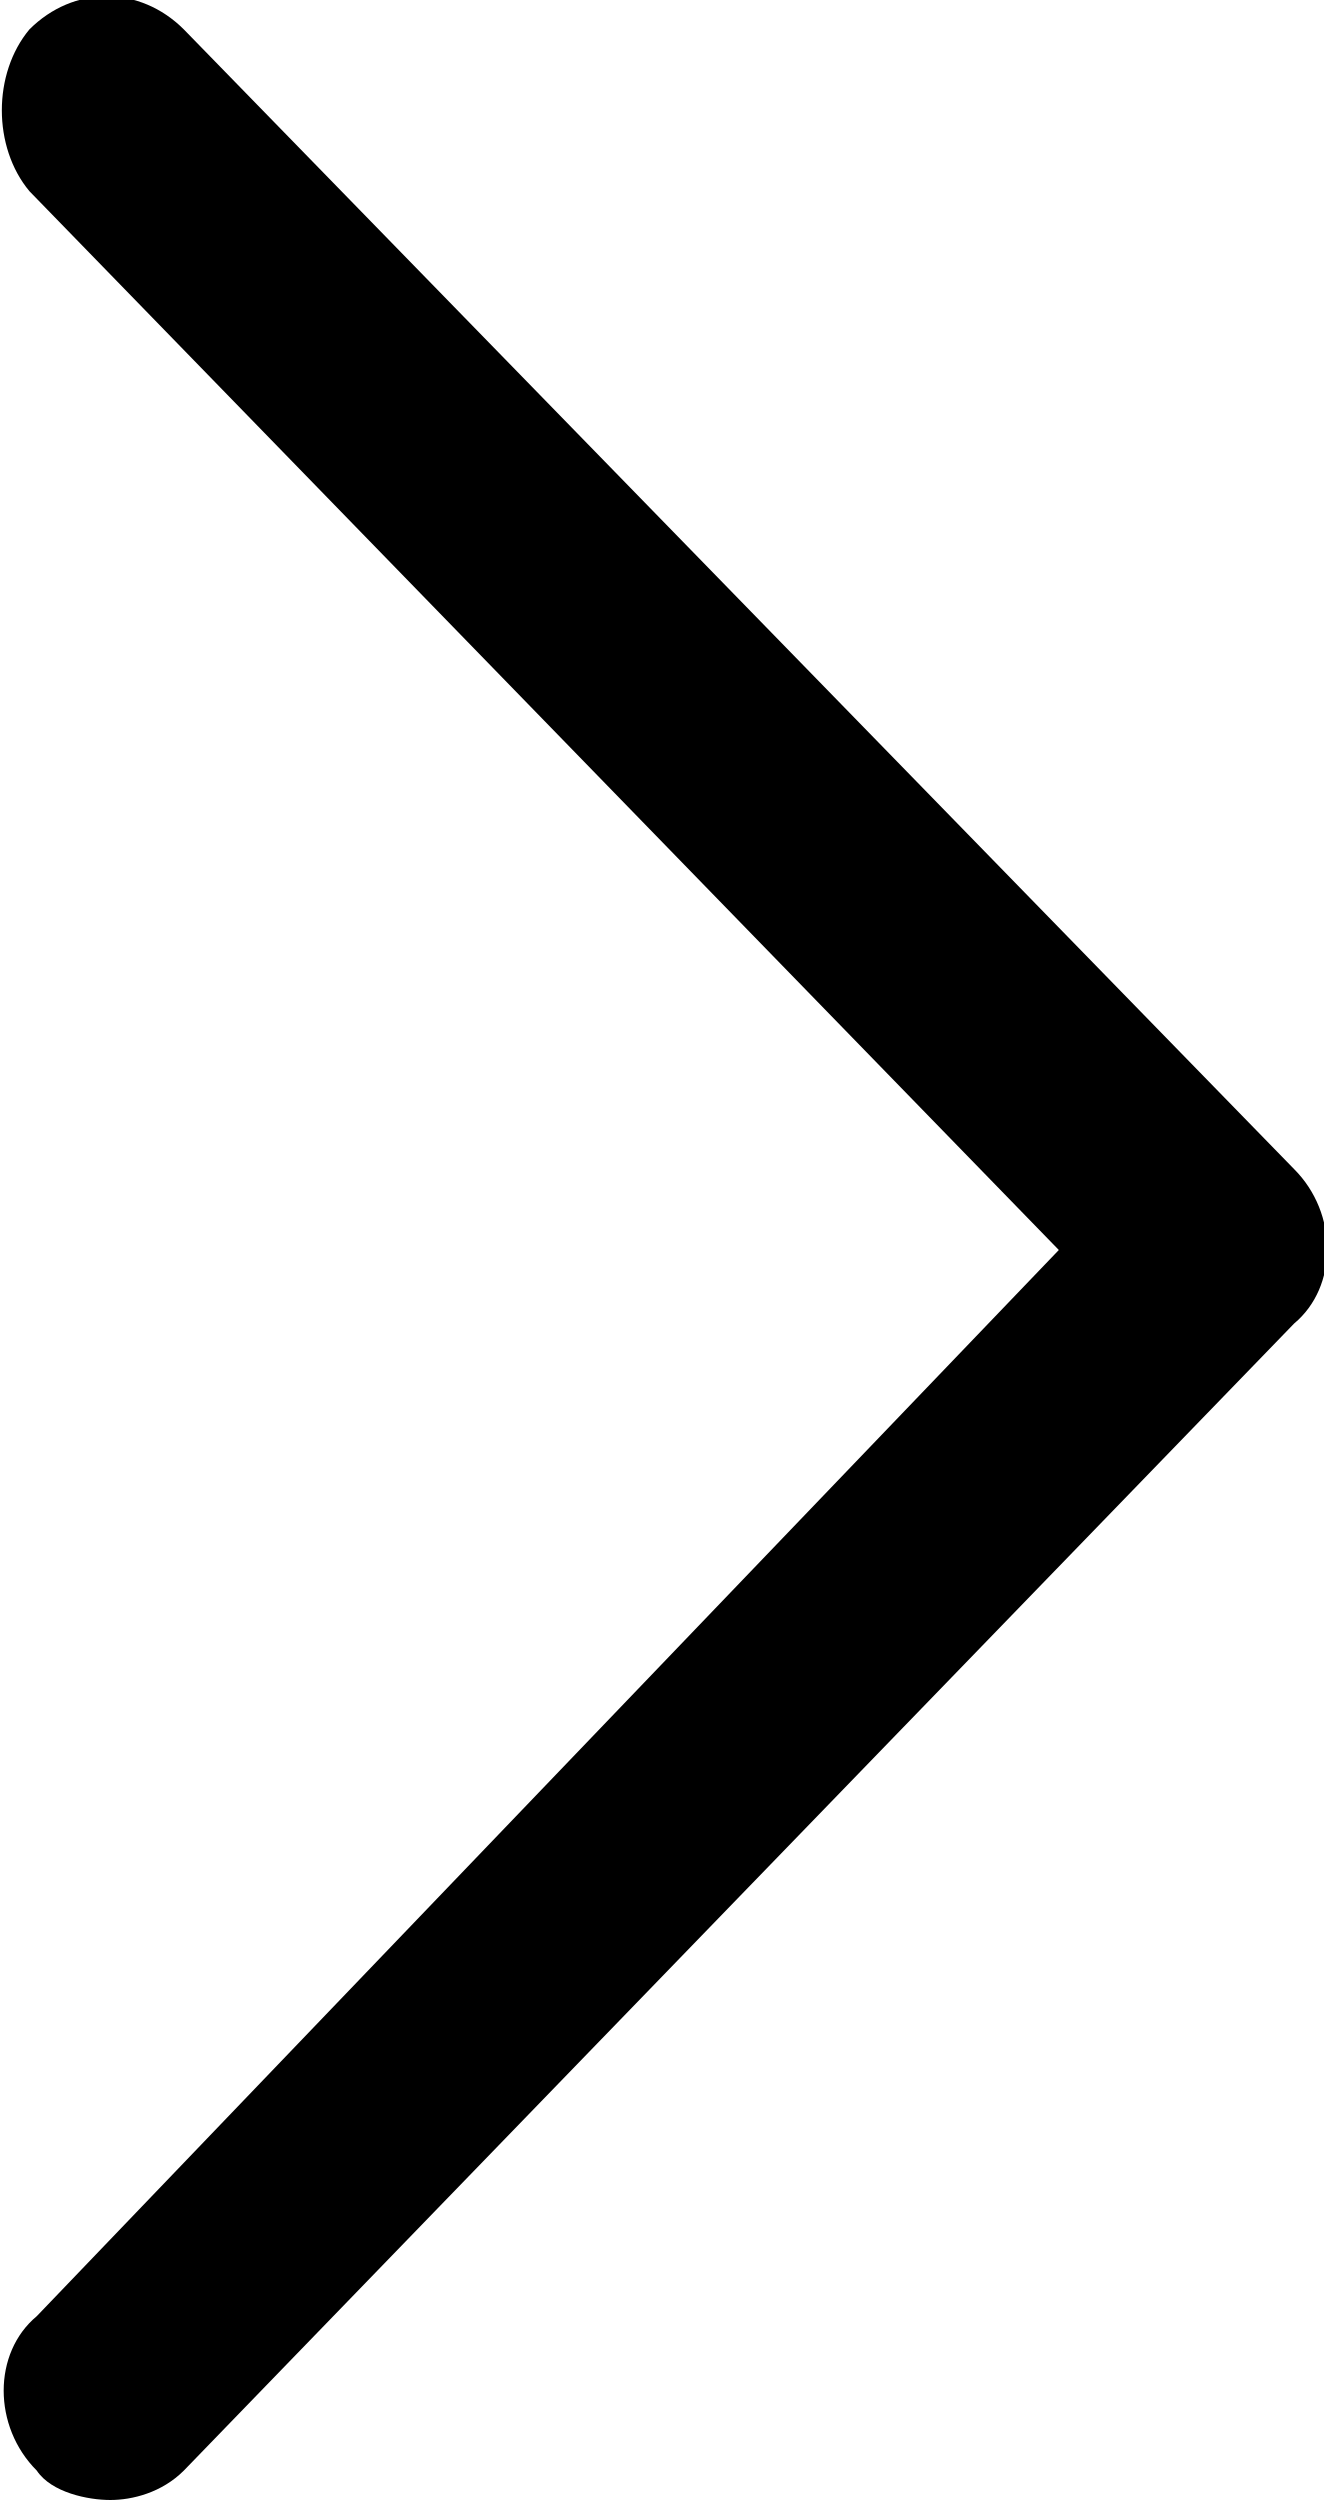
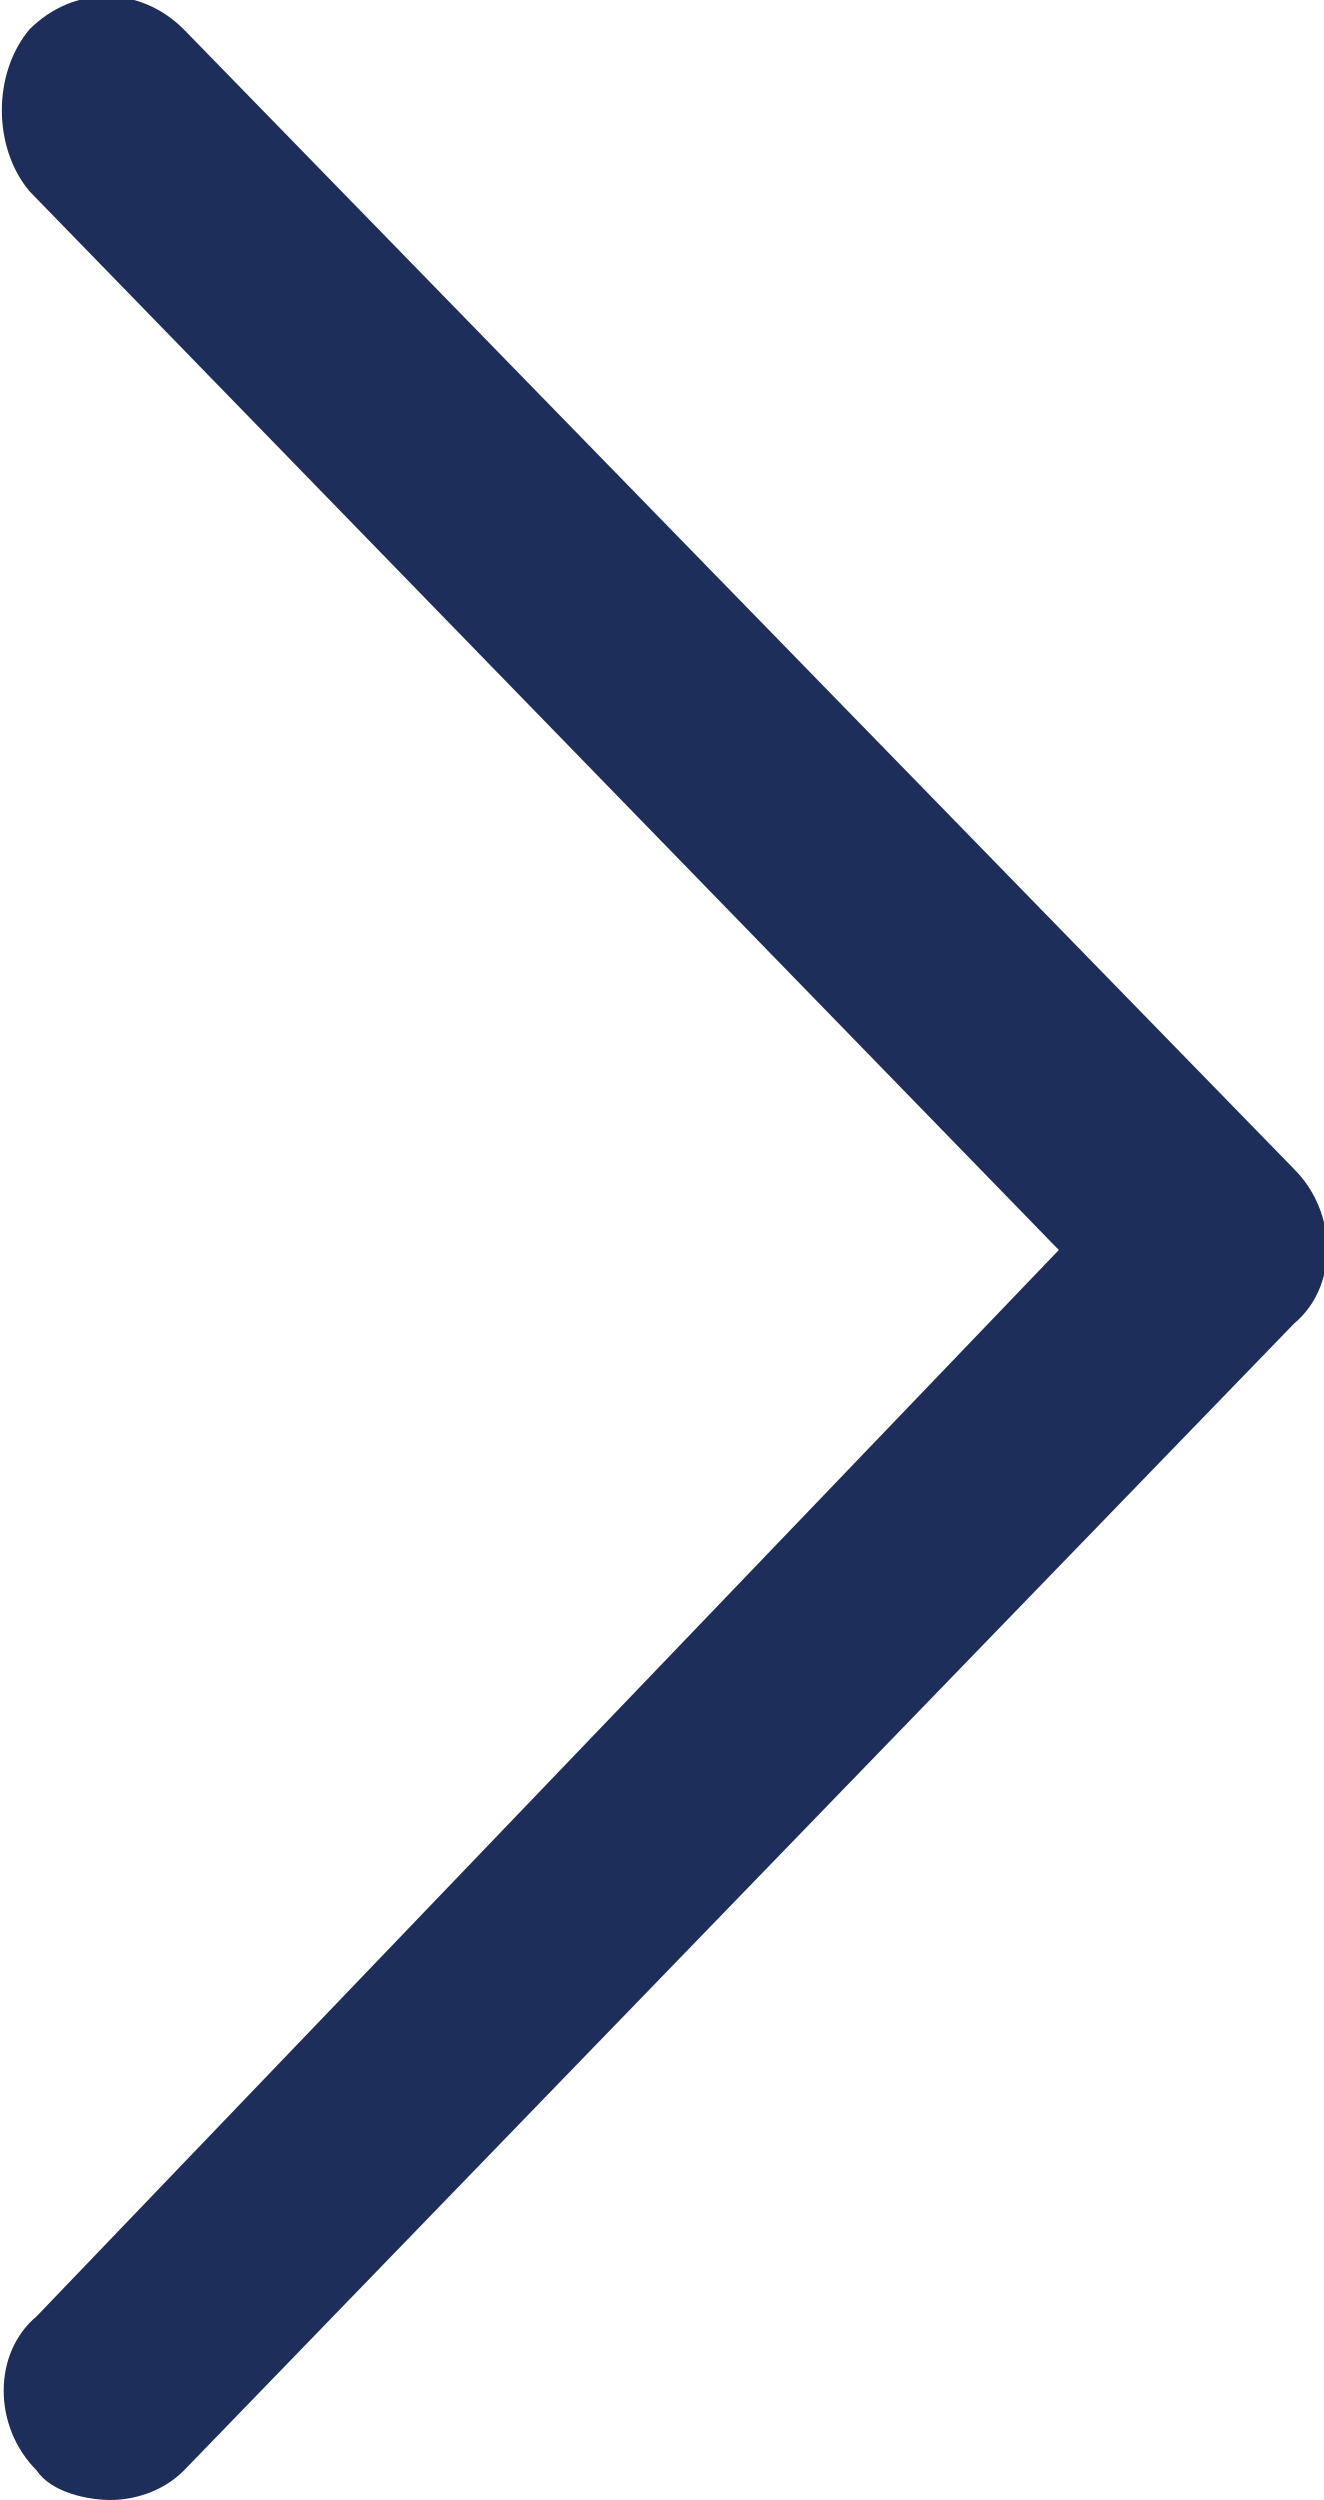
- <svg xmlns="http://www.w3.org/2000/svg" version="1.1" id="Layer_1" x="0px" y="0px" viewBox="0 0 18 34" style="enable-background:new 0 0 18 34;" xml:space="preserve">
+ <svg xmlns="http://www.w3.org/2000/svg" fill="#1d2e5b" version="1.1" id="Layer_1" x="0px" y="0px" viewBox="0 0 18 34" style="enable-background: new 0 0 18 34;" xml:space="preserve">
  <path d="M14.4,17L0.4,2.6C-0.1,2-0.1,1,0.4,0.4c0.6-0.6,1.5-0.6,2.1,0l15.1,15.5c0.6,0.6,0.6,1.6,0,2.1L2.5,33.6   c-0.3,0.3-0.7,0.4-1,0.4s-0.8-0.1-1-0.4c-0.6-0.6-0.6-1.6,0-2.1L14.4,17z" />
</svg>
